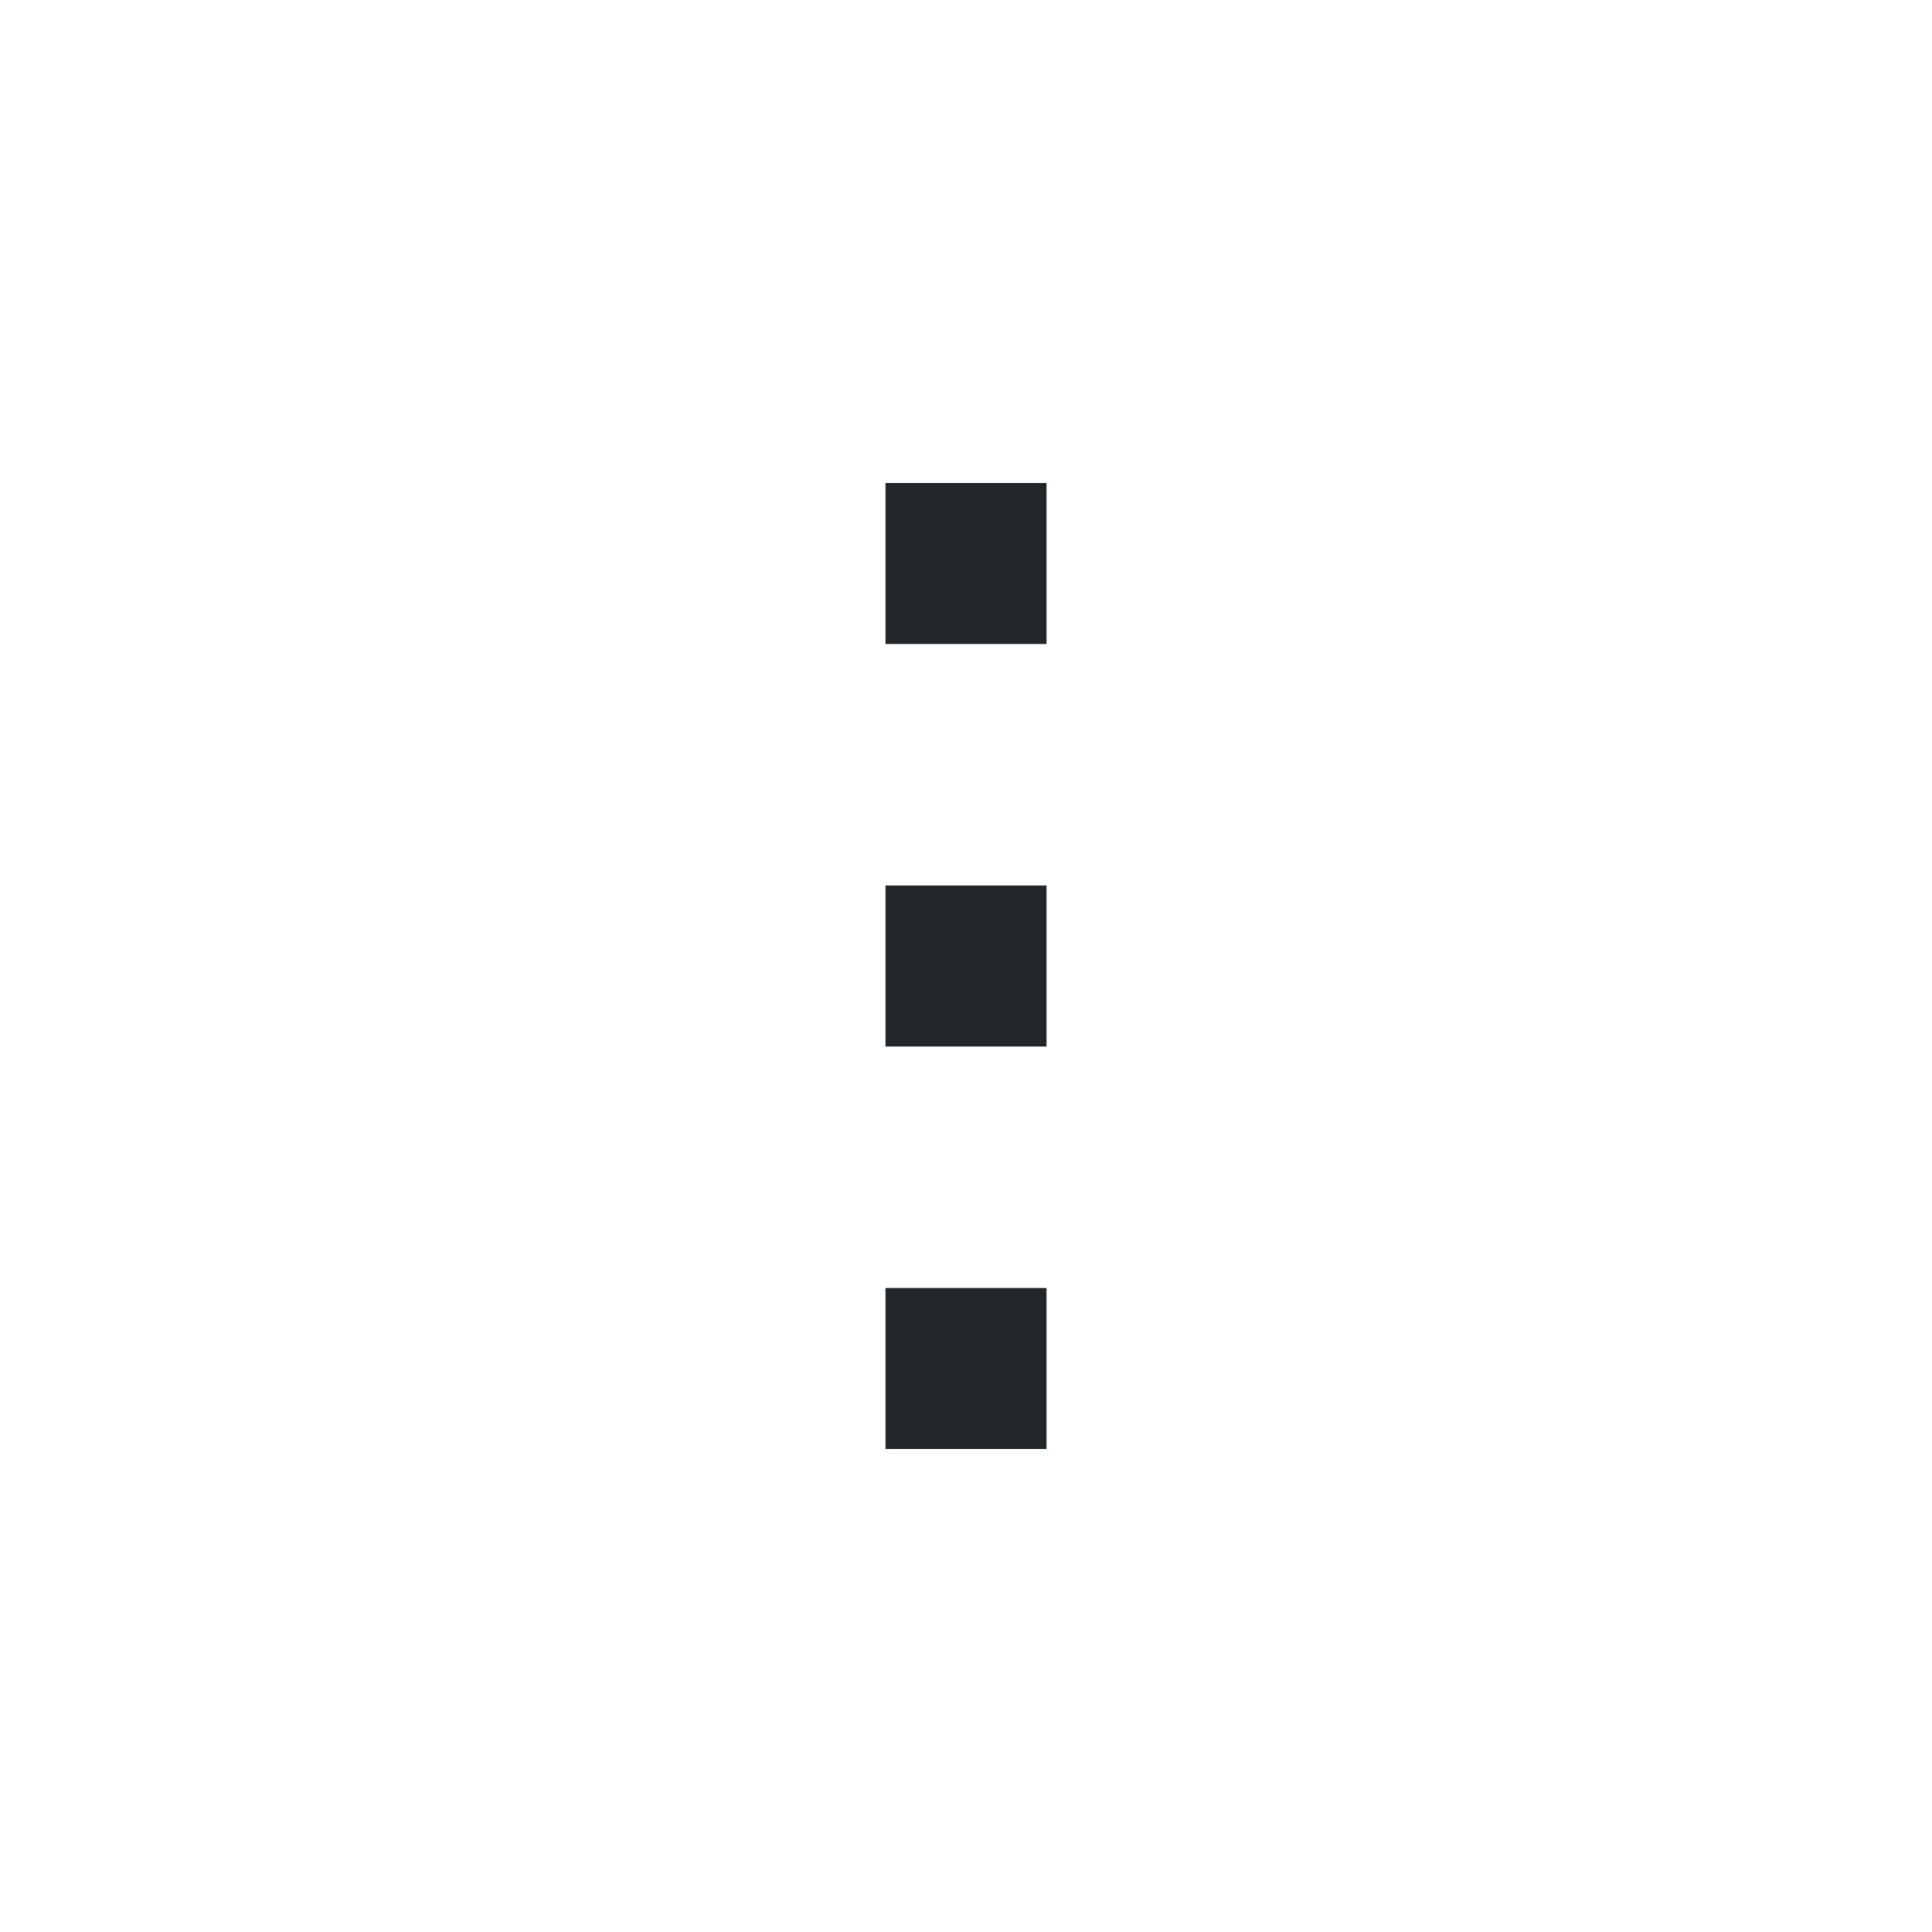
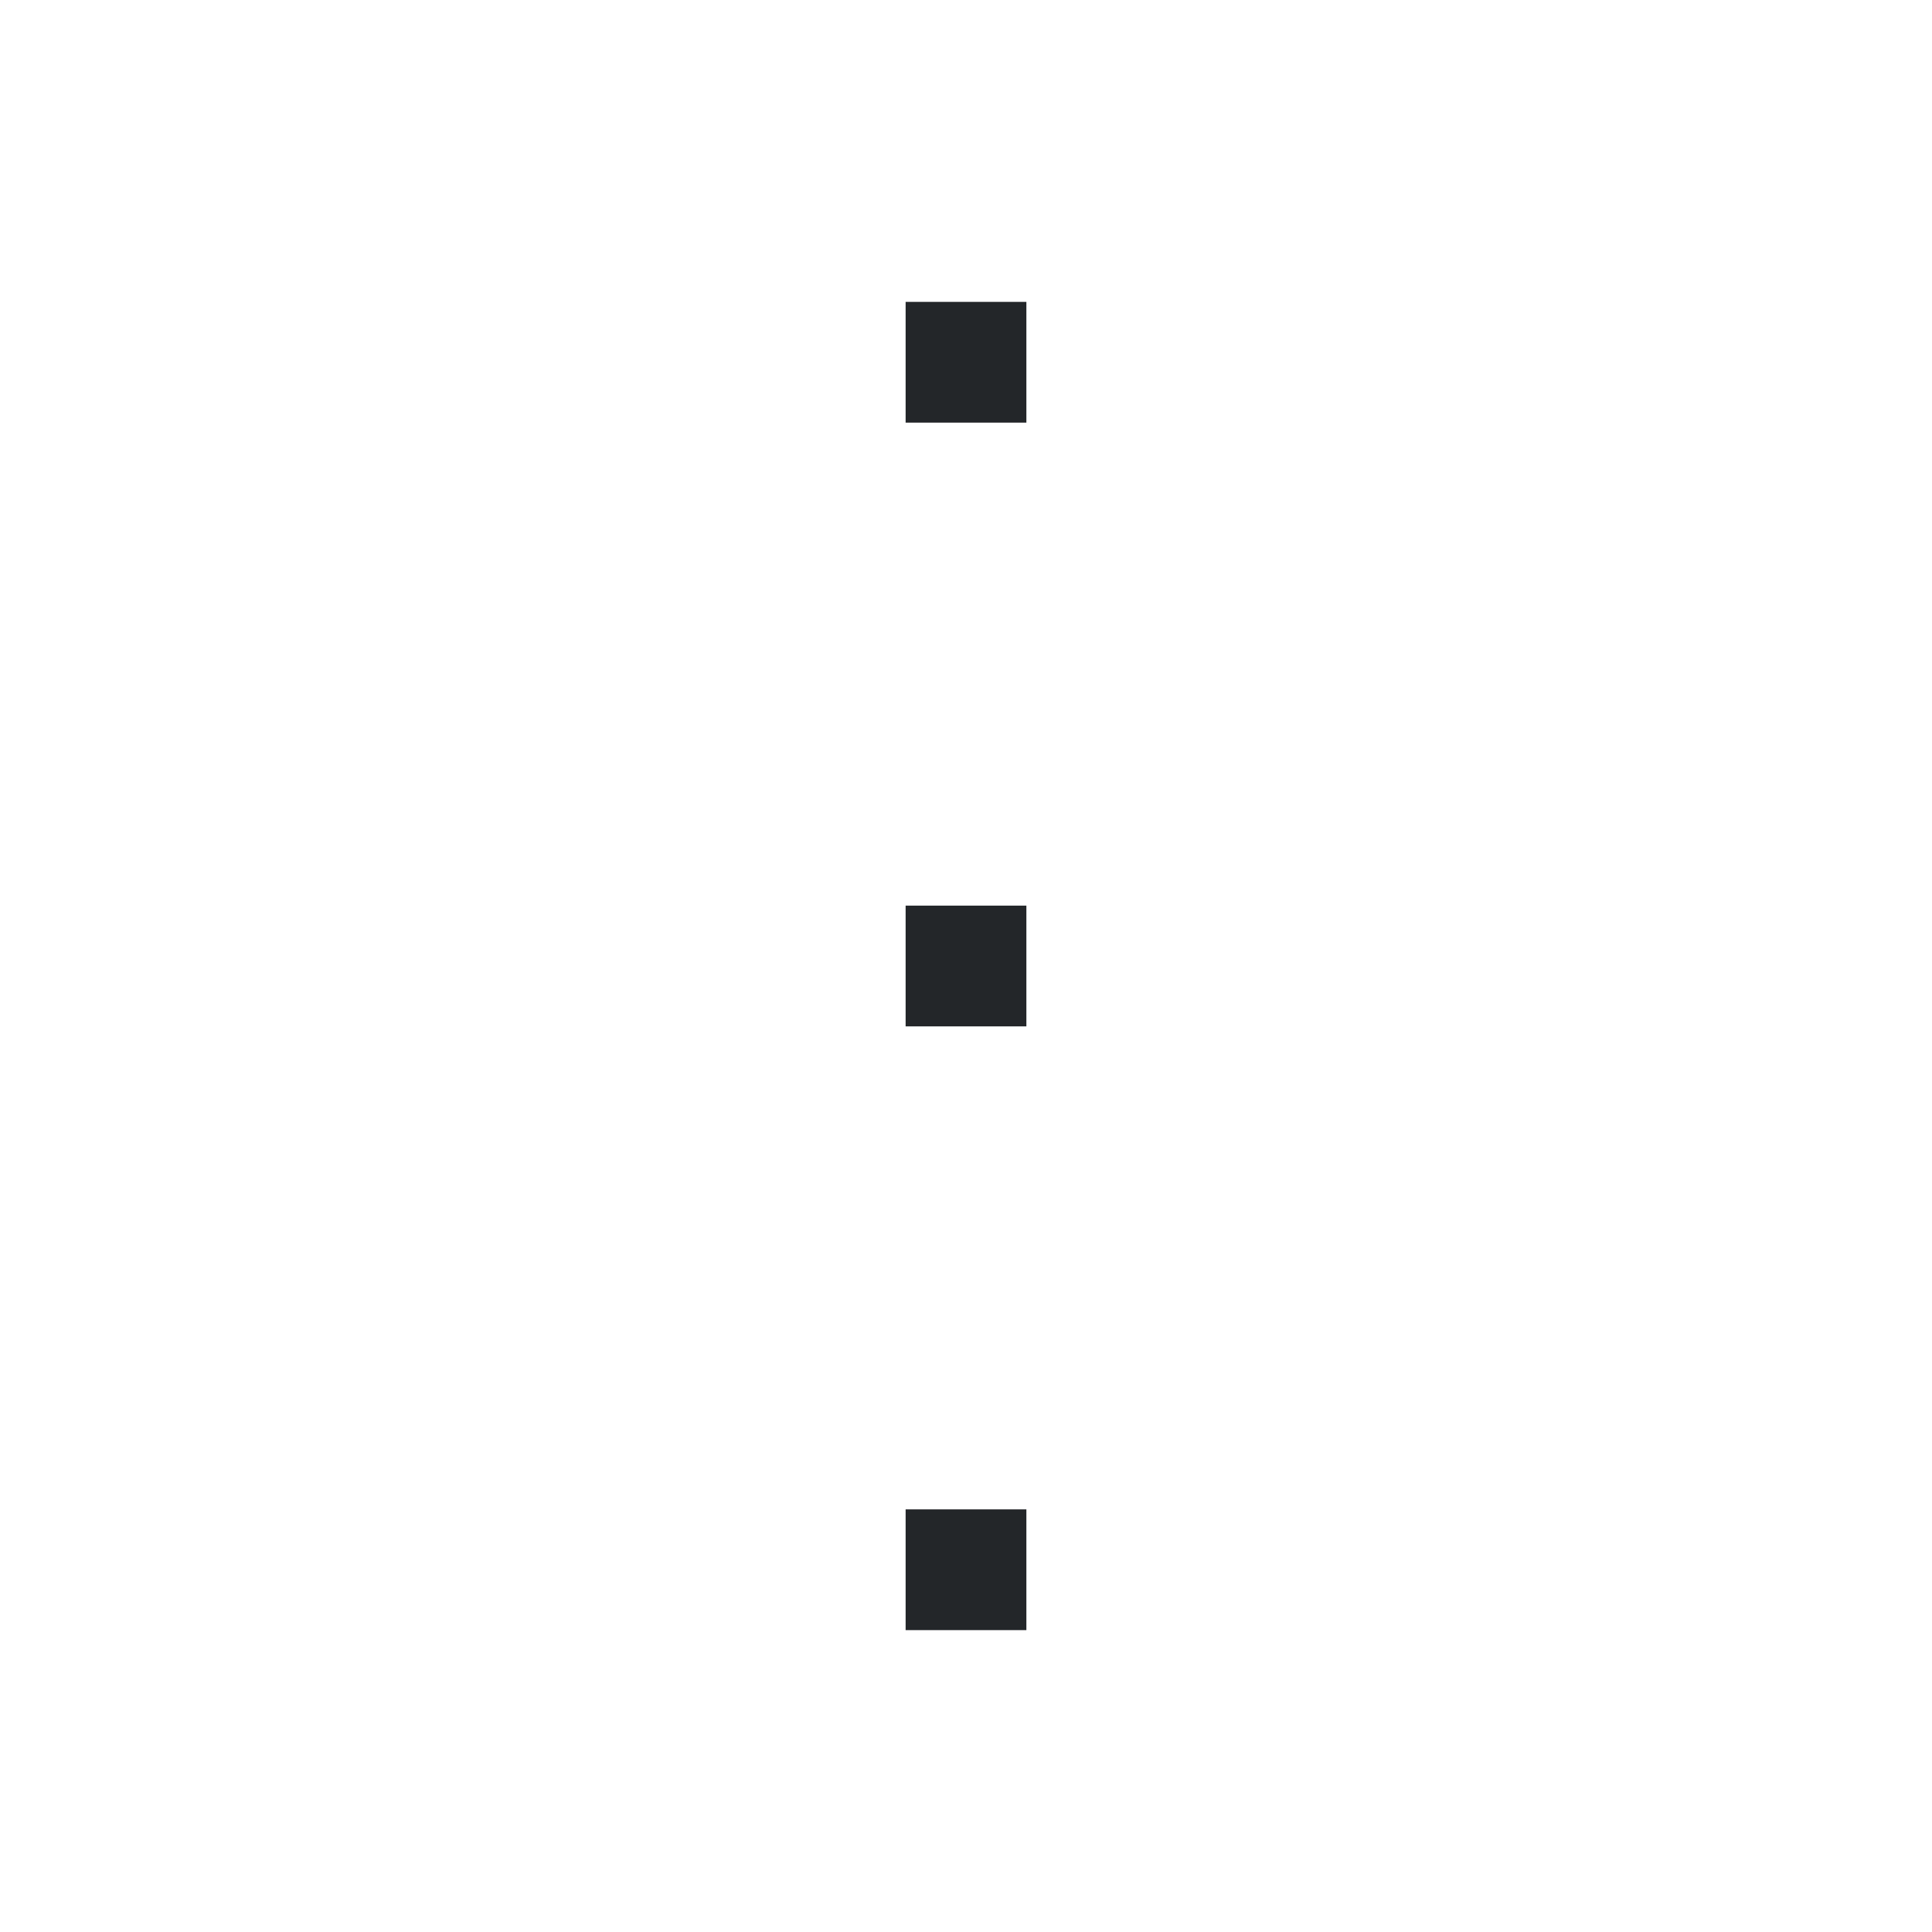
- <svg xmlns="http://www.w3.org/2000/svg" viewBox="0 0 24 24" id="svg2" version="1.1">
+ <svg xmlns="http://www.w3.org/2000/svg" viewBox="0 0 32 32" id="svg2" version="1.1">
  <defs id="defs3051">
    <style type="text/css" id="current-color-scheme">
      .ColorScheme-Text {
        color:#232629;
      }
      </style>
  </defs>
-   <path style="fill:currentColor;fill-opacity:1;stroke:none" d="m 11,6 0,2 2,0 0,-2 z m 0,5 0,2 2,0 0,-2 z m 0,5 0,2 2,0 0,-2 z" class="ColorScheme-Text" id="path6" />
+   <path style="fill:currentColor;fill-opacity:1;stroke:none" d="m 15,5 0,2 2,0 0,-2 z m 0,10 0,2 2,0 0,-2 z m 0,10 0,2 2,0 0,-2 z" id="a" class="ColorScheme-Text" />
</svg>
